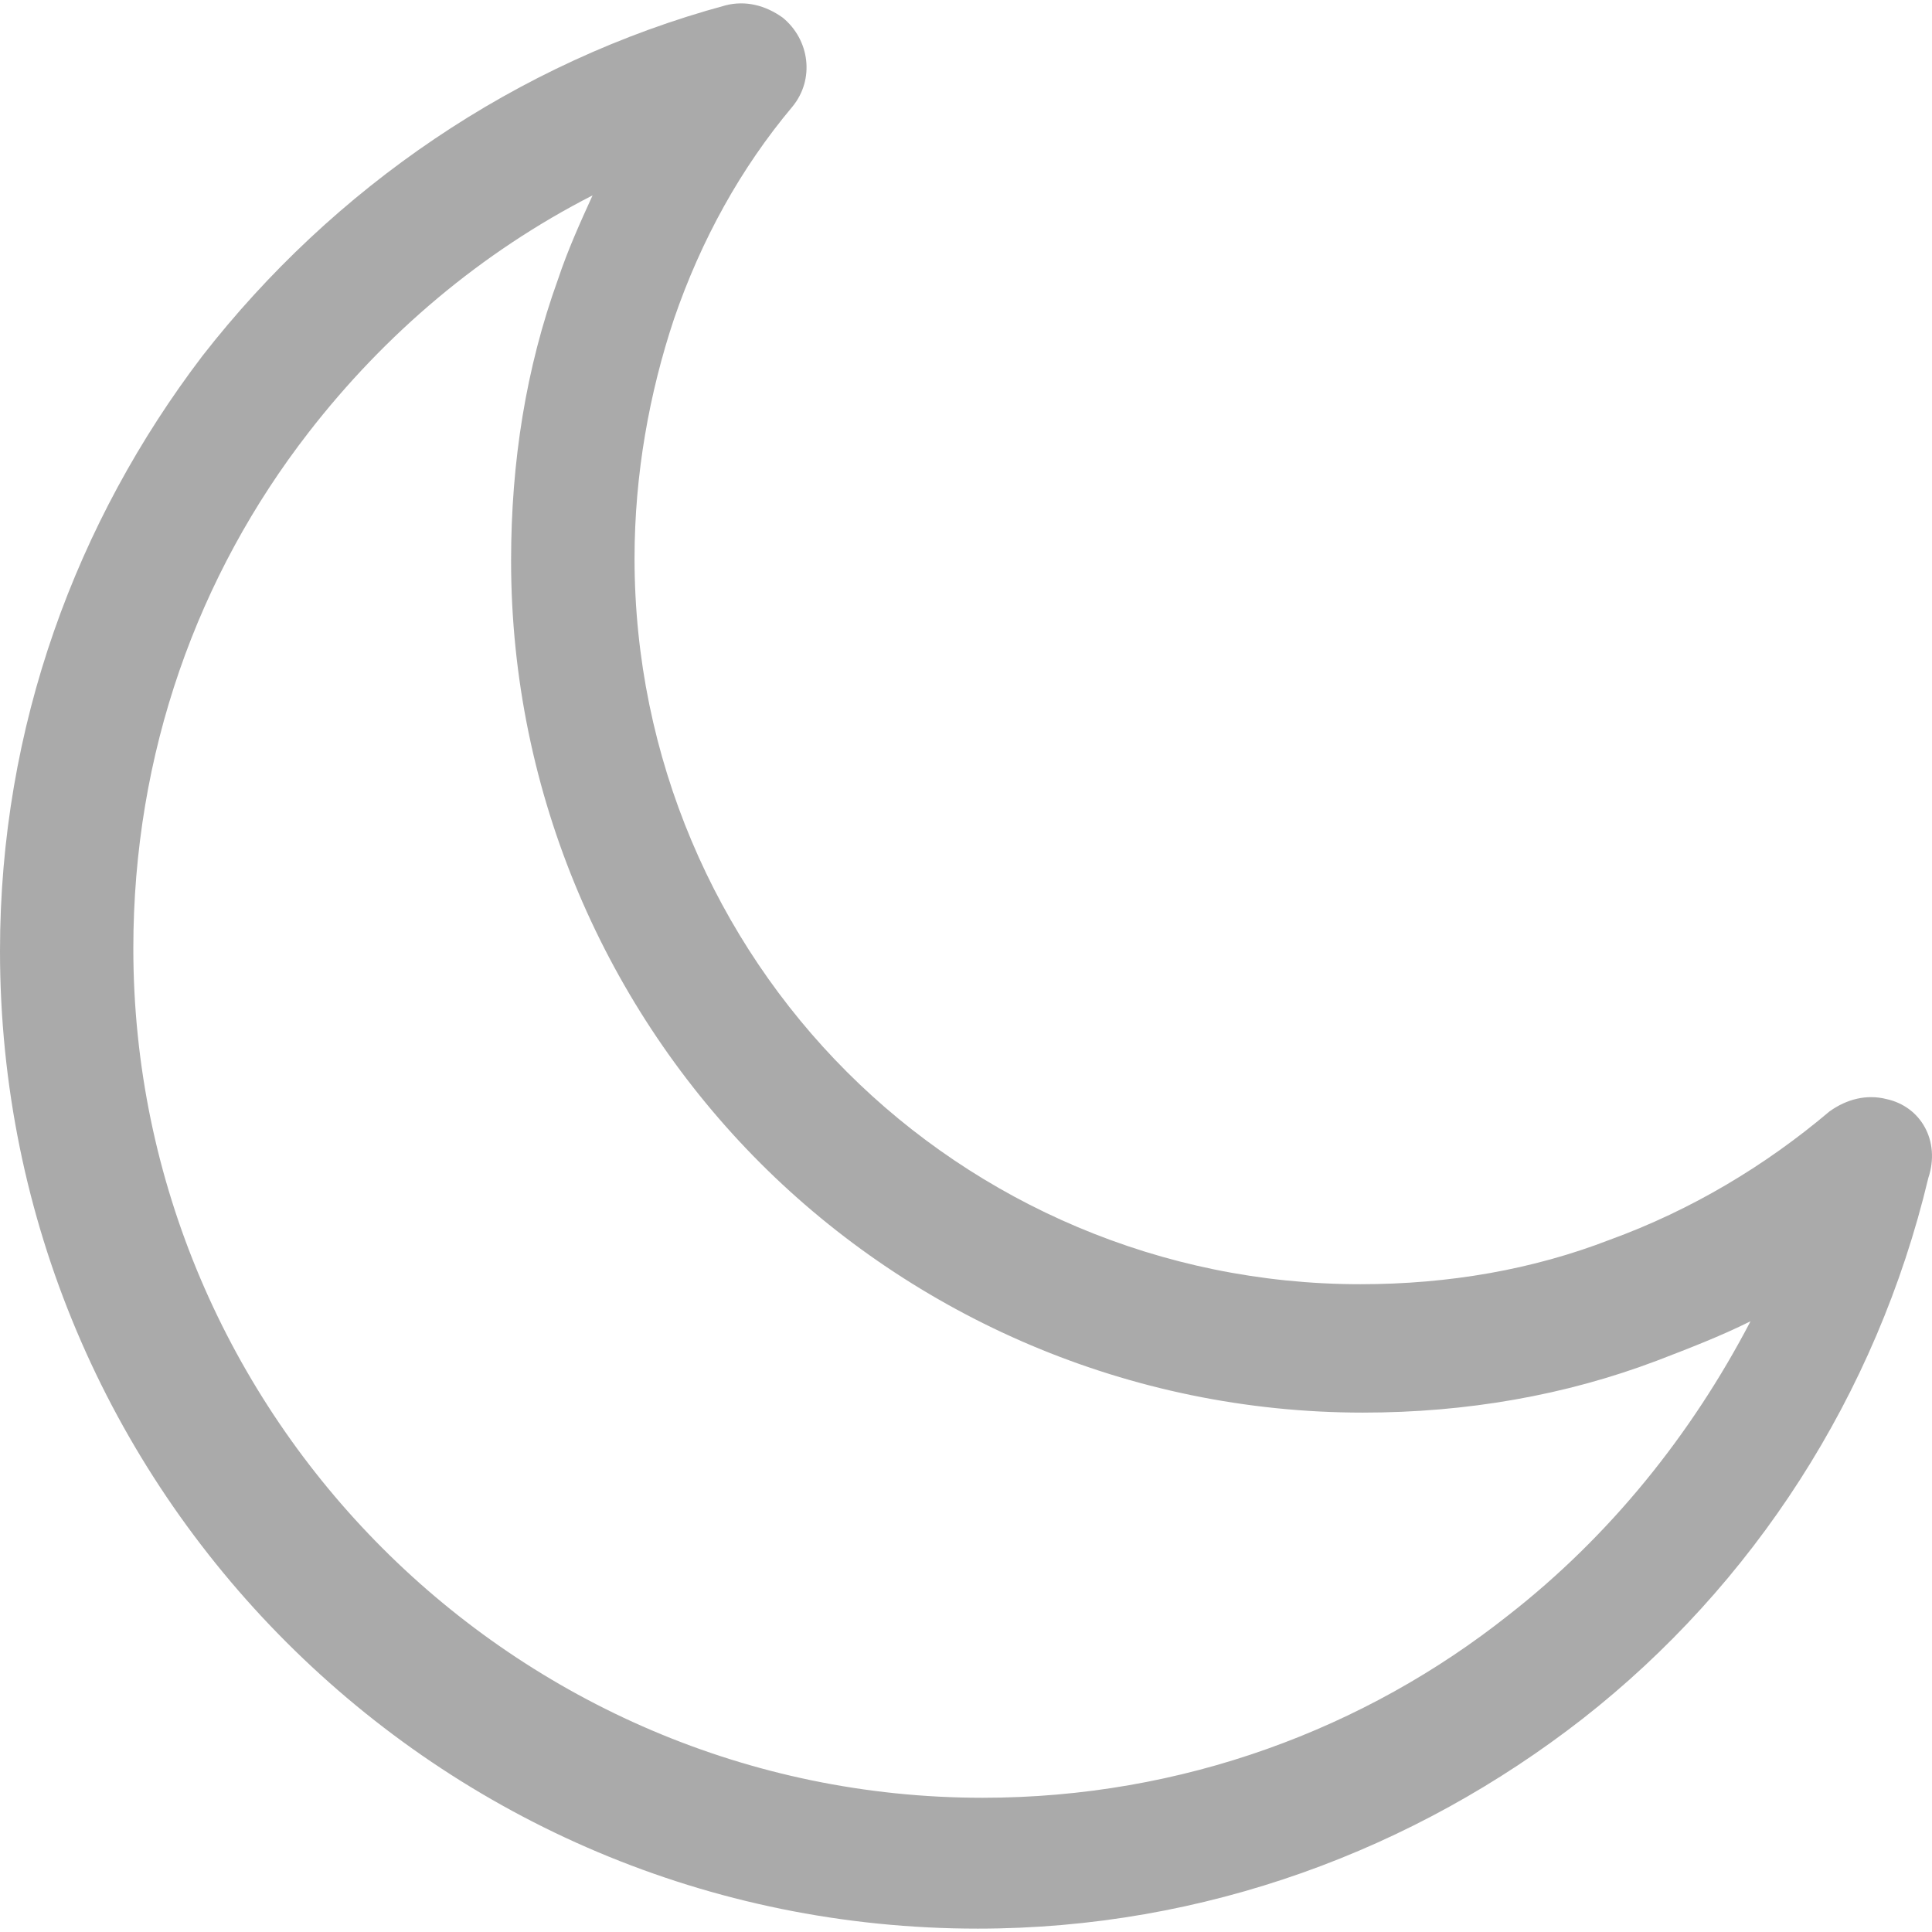
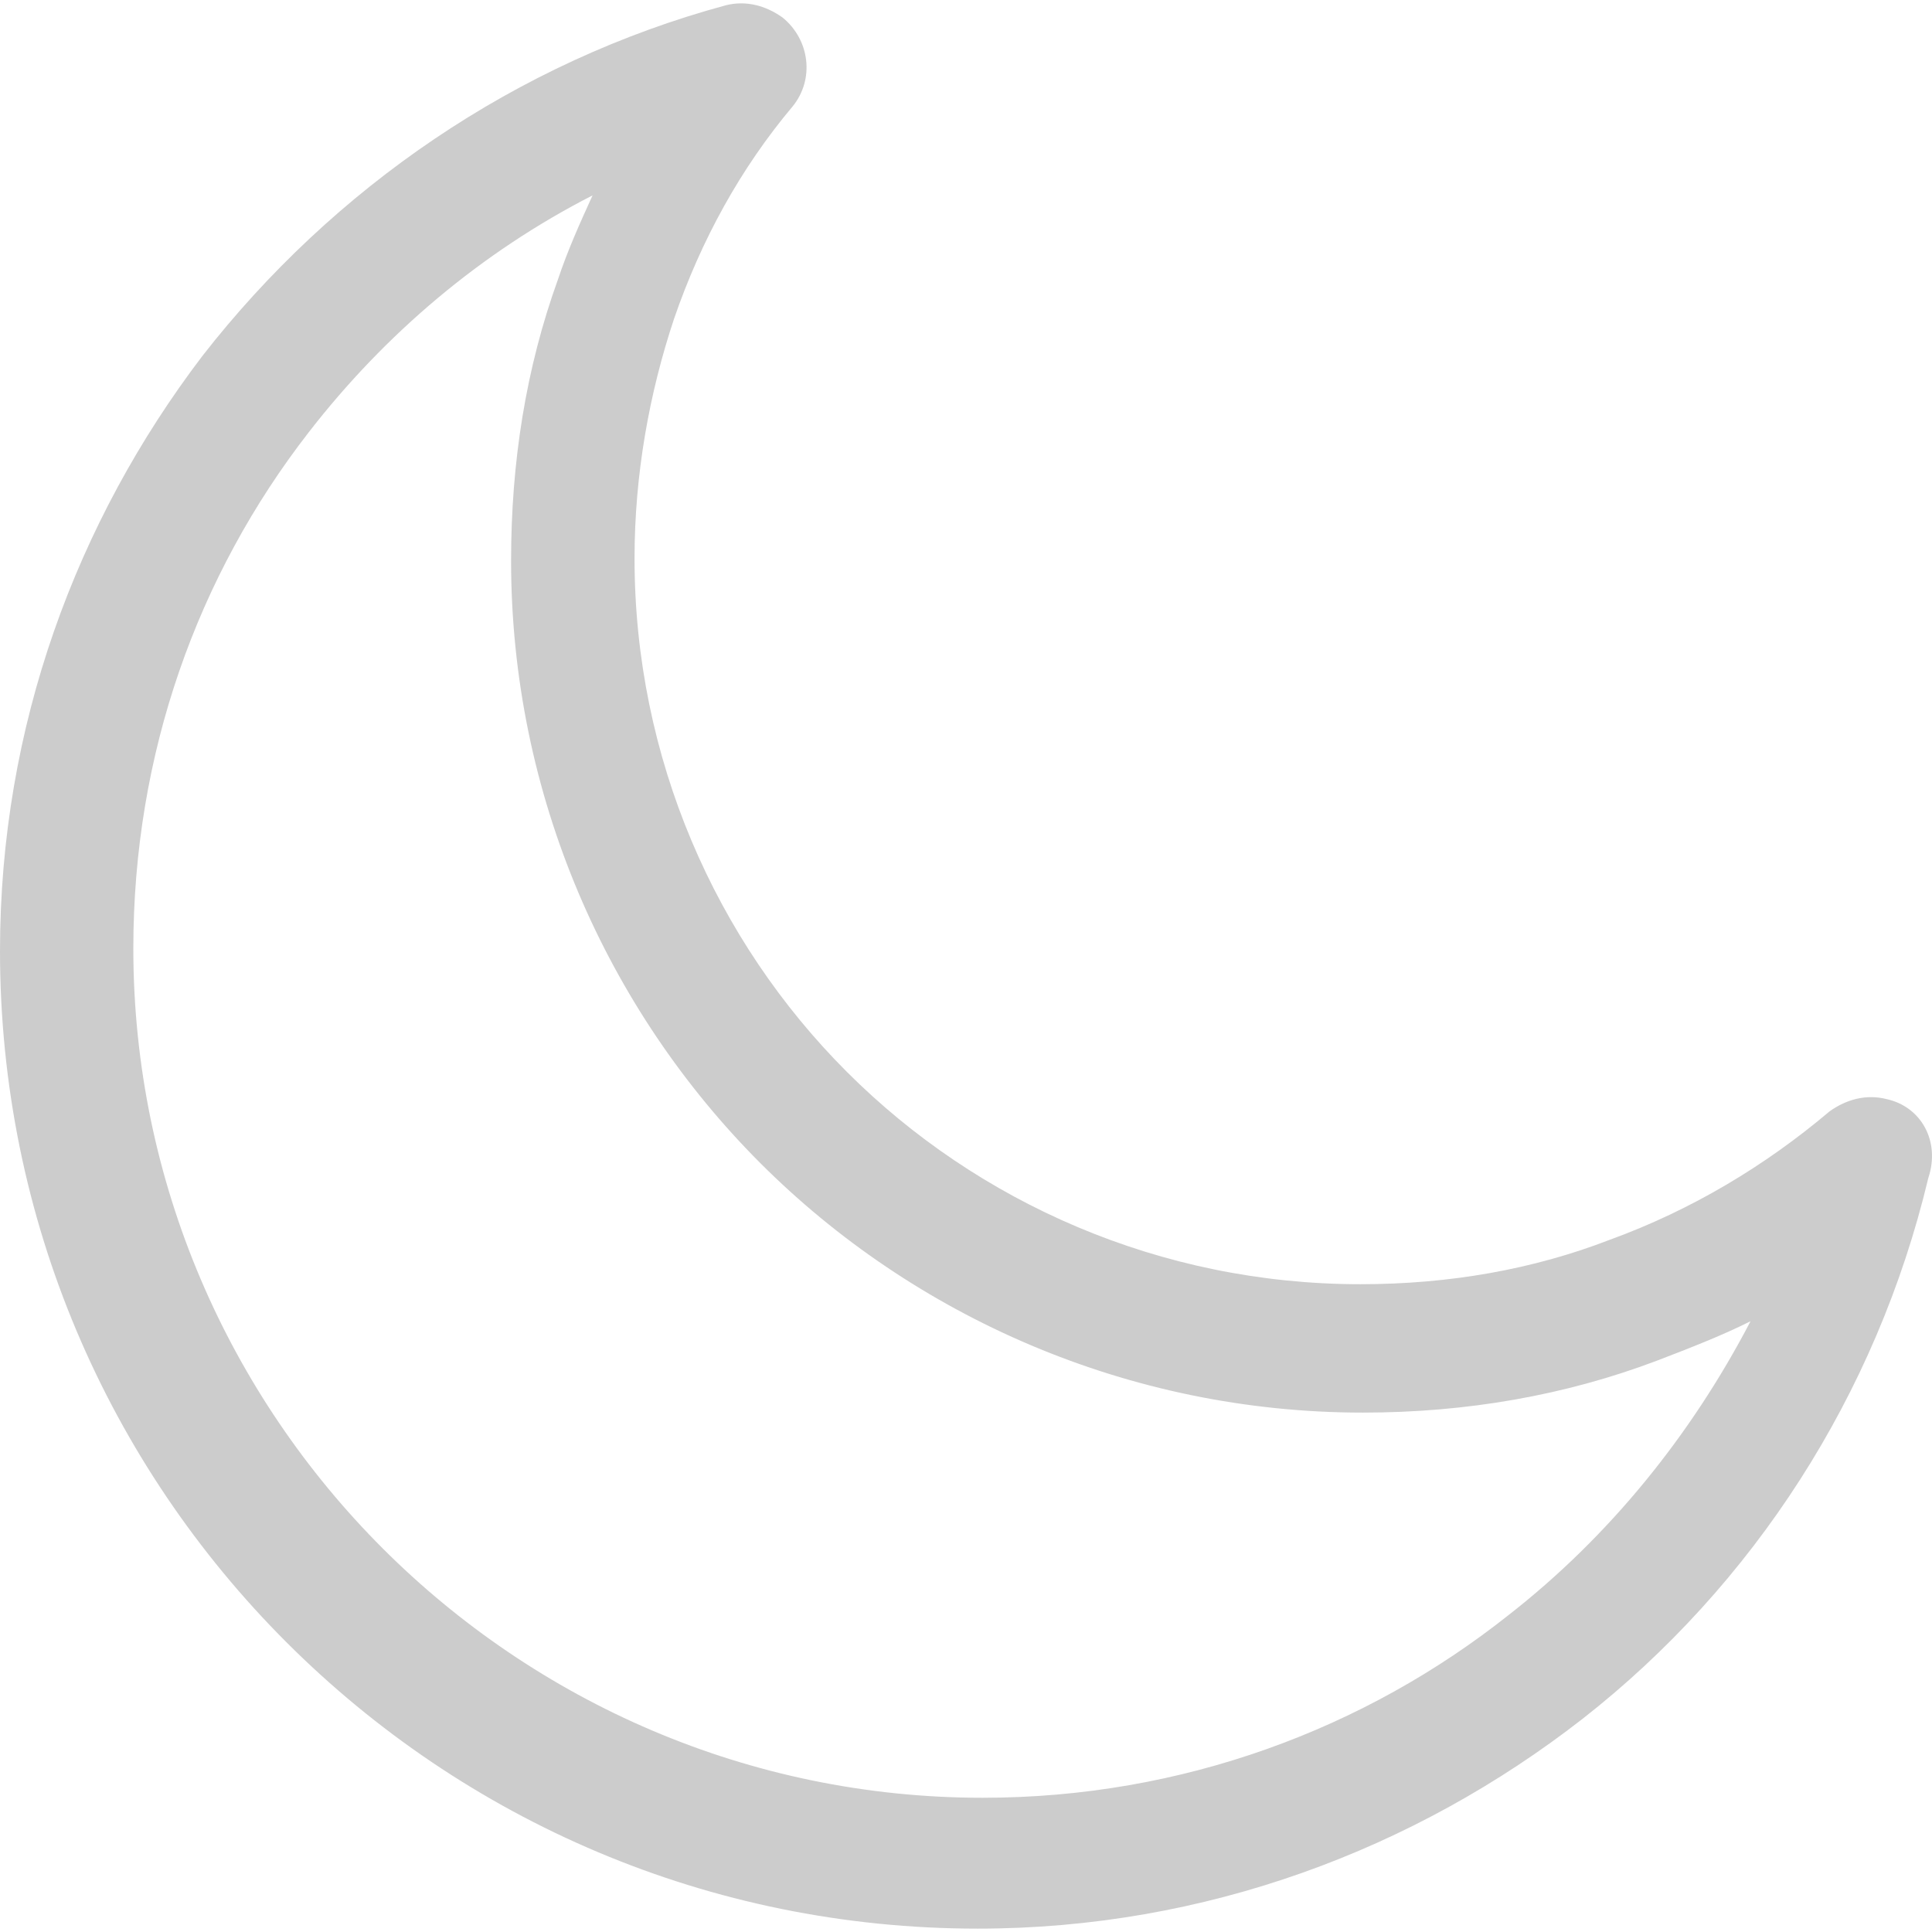
<svg xmlns="http://www.w3.org/2000/svg" version="1.1" id="Capa_1" x="0px" y="0px" viewBox="0 0 312.999 312.999" style="enable-background:new 0 0 312.999 312.999;" xml:space="preserve">
  <style>
- 			path { fill: #aaaaaa } 
+ 			path { fill: #ccc }
		</style>
  <path d="M305.6,178.053c-3.2-0.8-6.4,0-9.2,2c-10.4,8.8-22.4,16-35.6,20.8c-12.4,4.8-26,7.2-40.4,7.2c-32.4,0-62-13.2-83.2-34.4    c-21.2-21.2-34.4-50.8-34.4-83.2c0-13.6,2.4-26.8,6.4-38.8c4.4-12.8,10.8-24.4,19.2-34.4c3.6-4.4,2.8-10.8-1.6-14.4    c-2.8-2-6-2.8-9.2-2c-34,9.2-63.6,29.6-84.8,56.8c-20.4,26.8-32.8,60-32.8,96.4c0,43.6,17.6,83.2,46.4,112s68.4,46.4,112,46.4    c36.8,0,70.8-12.8,98-34c27.6-21.6,47.6-52.4,56-87.6C314.4,184.853,311.2,179.253,305.6,178.053z M244.4,261.653    c-23.2,18.4-52.8,29.6-85.2,29.6c-38,0-72.4-15.6-97.2-40.4c-24.8-24.8-40.4-59.2-40.4-97.2c0-31.6,10.4-60.4,28.4-83.6    c12.4-16,28-29.2,46-38.4c-2,4.4-4,8.8-5.6,13.6c-5.2,14.4-7.6,29.6-7.6,45.6c0,38,15.6,72.8,40.4,97.6s59.6,40.4,97.6,40.4    c16.8,0,32.8-2.8,47.6-8.4c5.2-2,10.4-4,15.2-6.4C274,232.453,260.8,248.853,244.4,261.653z" />
</svg>
